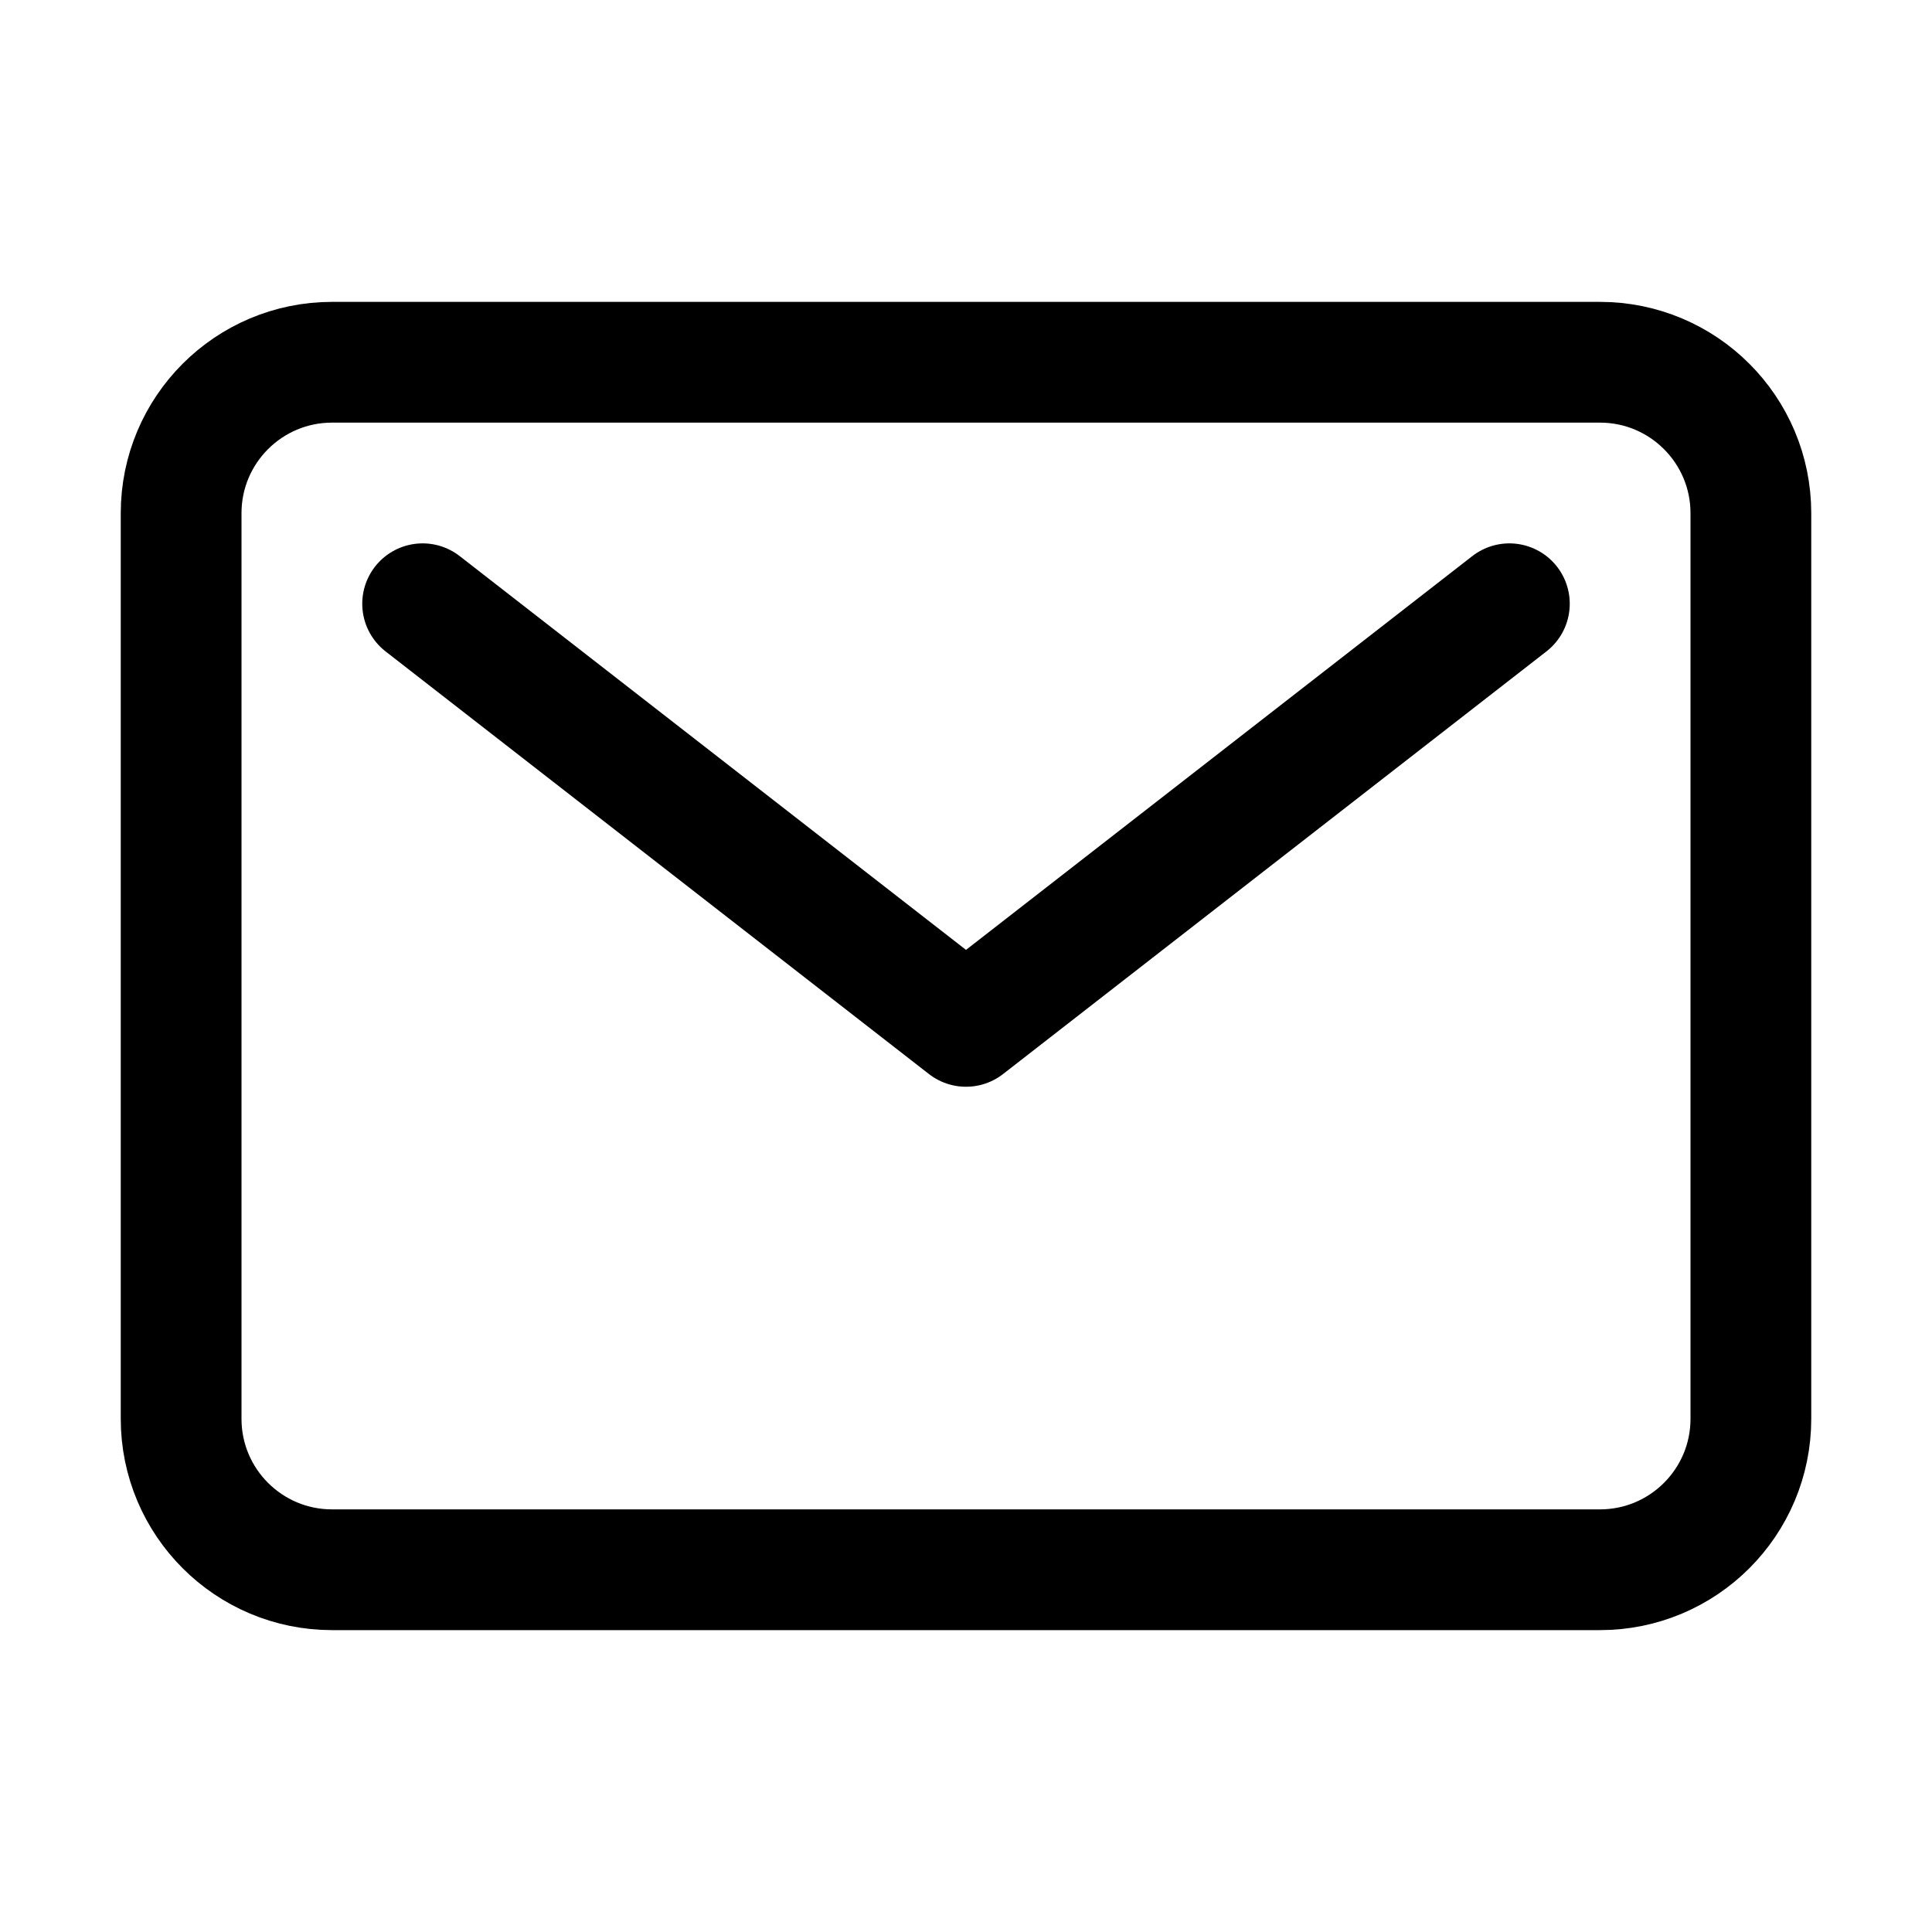
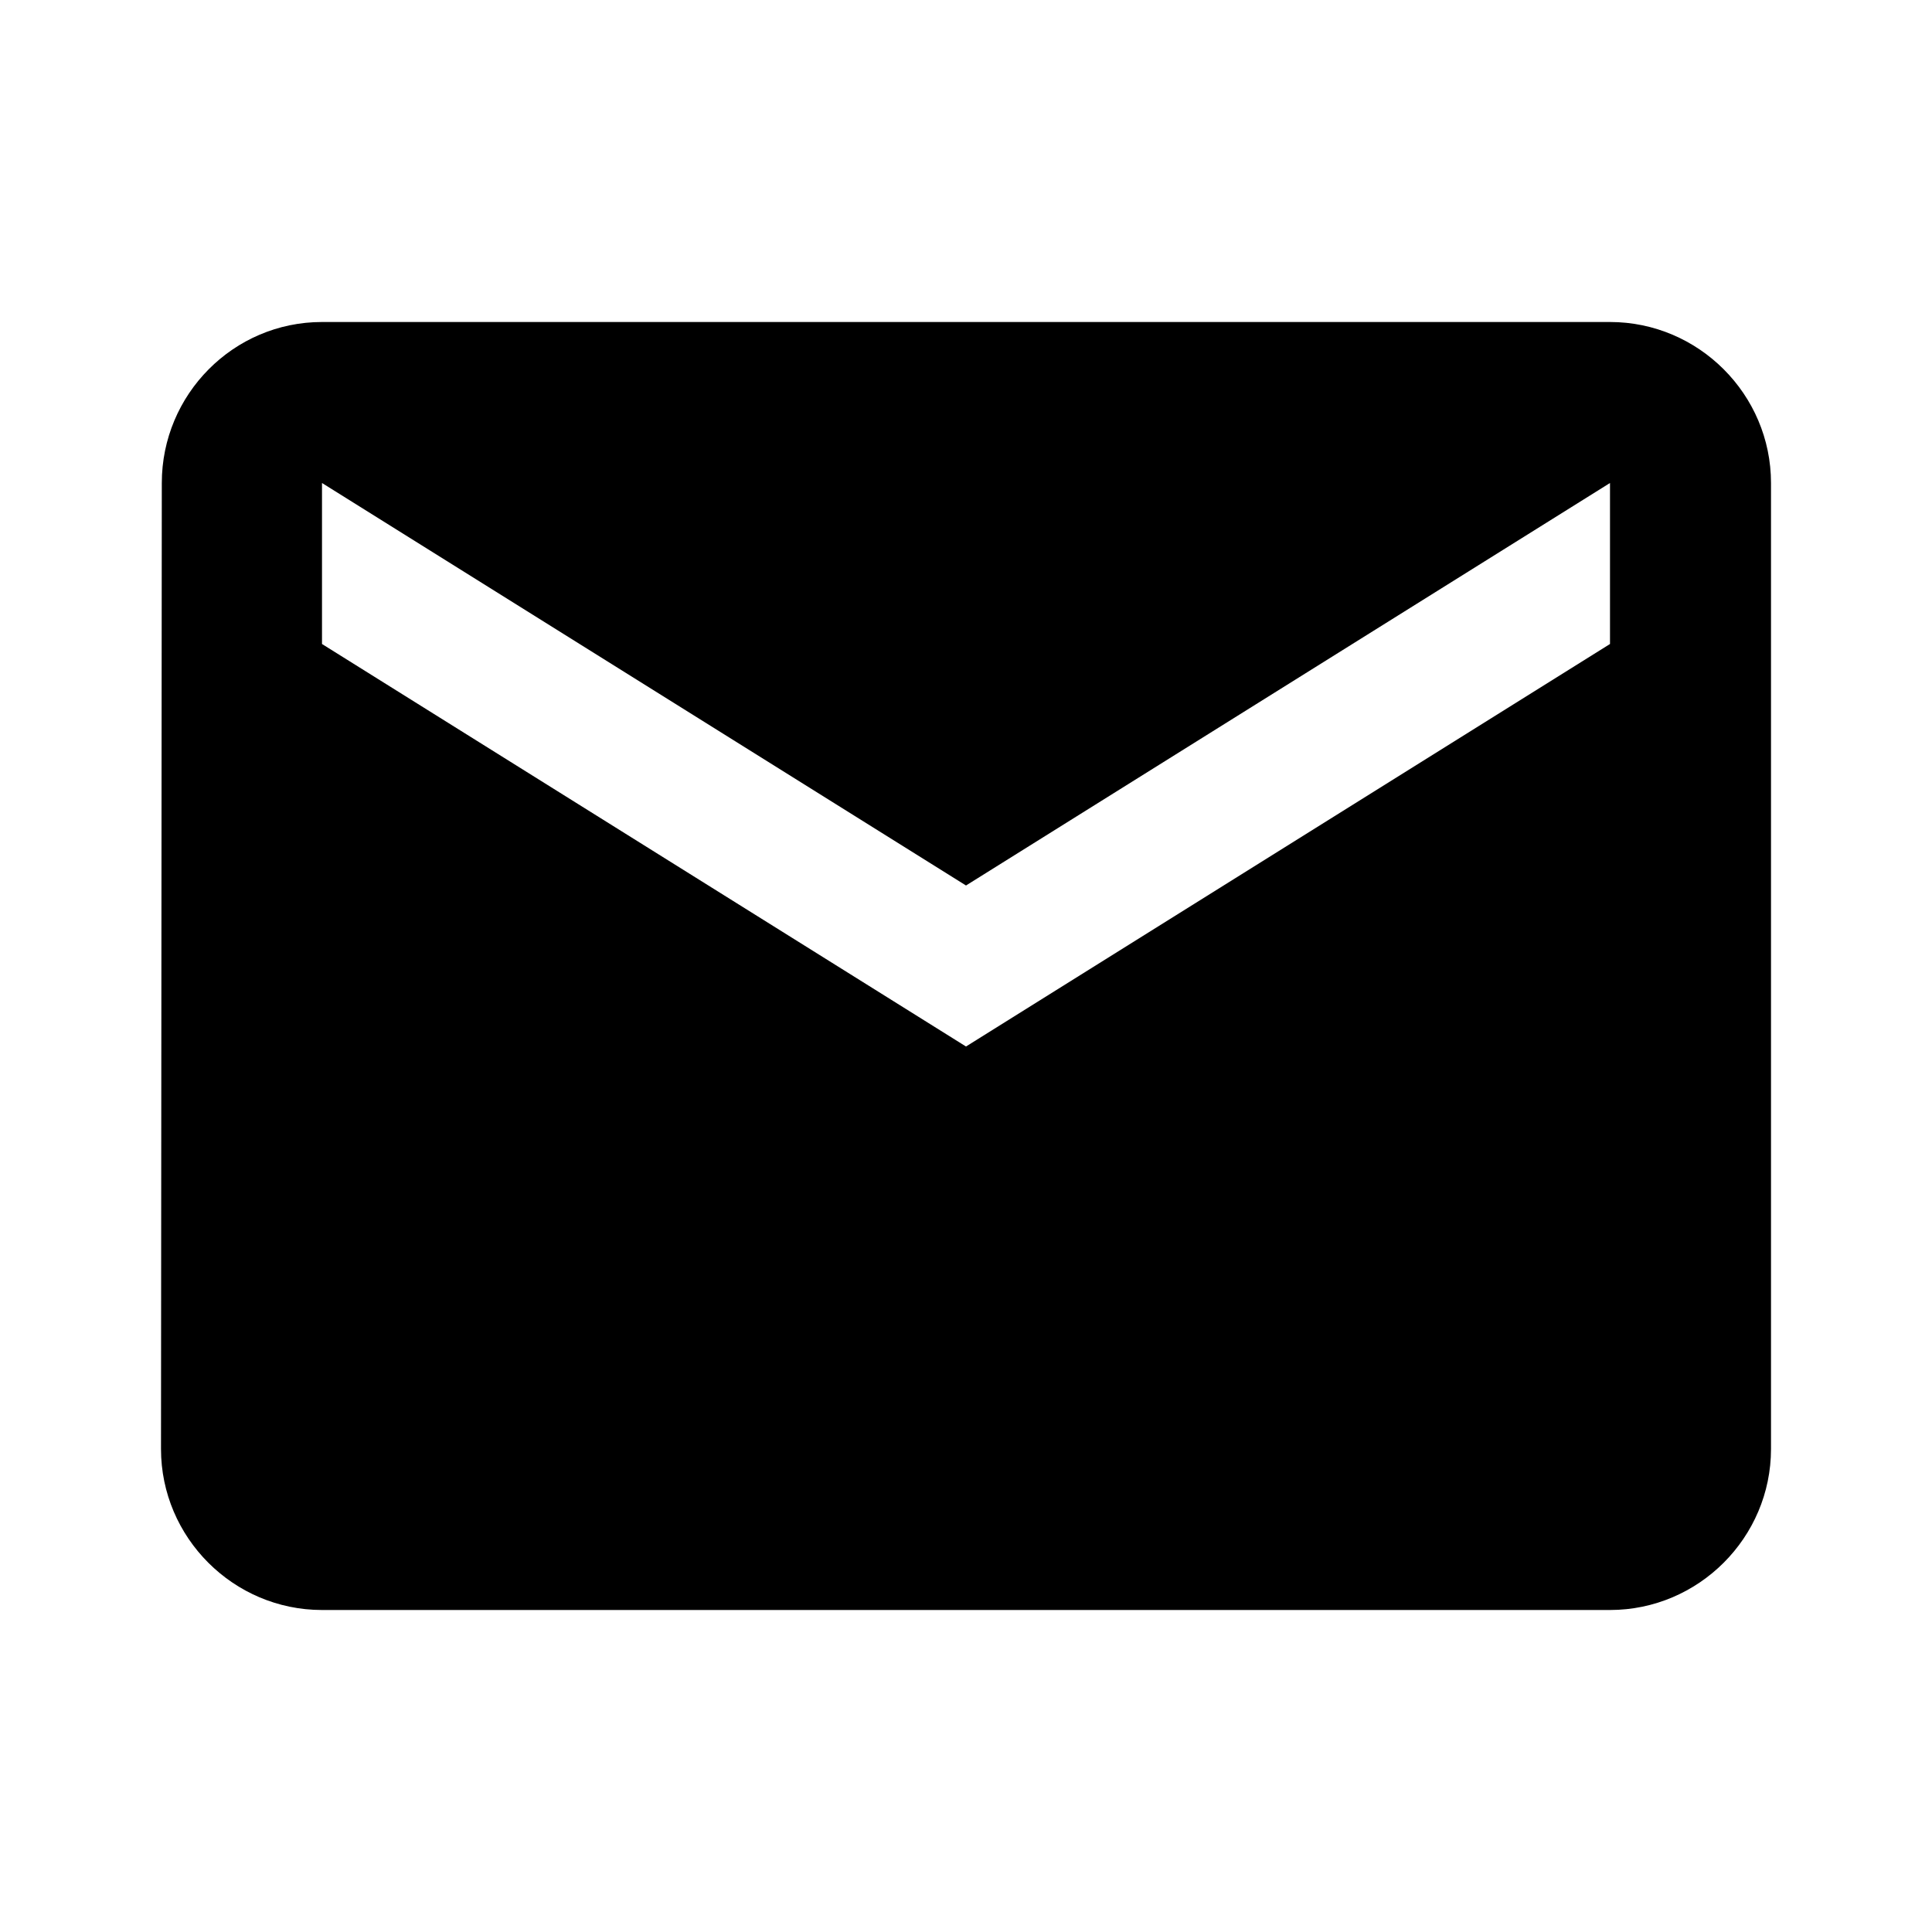
- <svg xmlns="http://www.w3.org/2000/svg" width="512" height="512" viewBox="0 0 512 512">
-   <rect x="48" y="96" width="416" height="320" rx="40" ry="40" style="fill:none;stroke:#000;stroke-linecap:round;stroke-linejoin:round;stroke-width:32px" />
-   <polyline points="112 160 256 272 400 160" style="fill:none;stroke:#000;stroke-linecap:round;stroke-linejoin:round;stroke-width:32px" />
+ <svg xmlns="http://www.w3.org/2000/svg" height="24" viewBox="0 0 24 24" width="24">
+   <path d="M20 4H4c-1.1 0-1.99.9-1.99 2L2 18c0 1.1.9 2 2 2h16c1.1 0 2-.9 2-2V6c0-1.1-.9-2-2-2zm0 4l-8 5-8-5V6l8 5 8-5v2z" />
+   <path d="M0 0h24v24H0z" fill="none" />
</svg>
